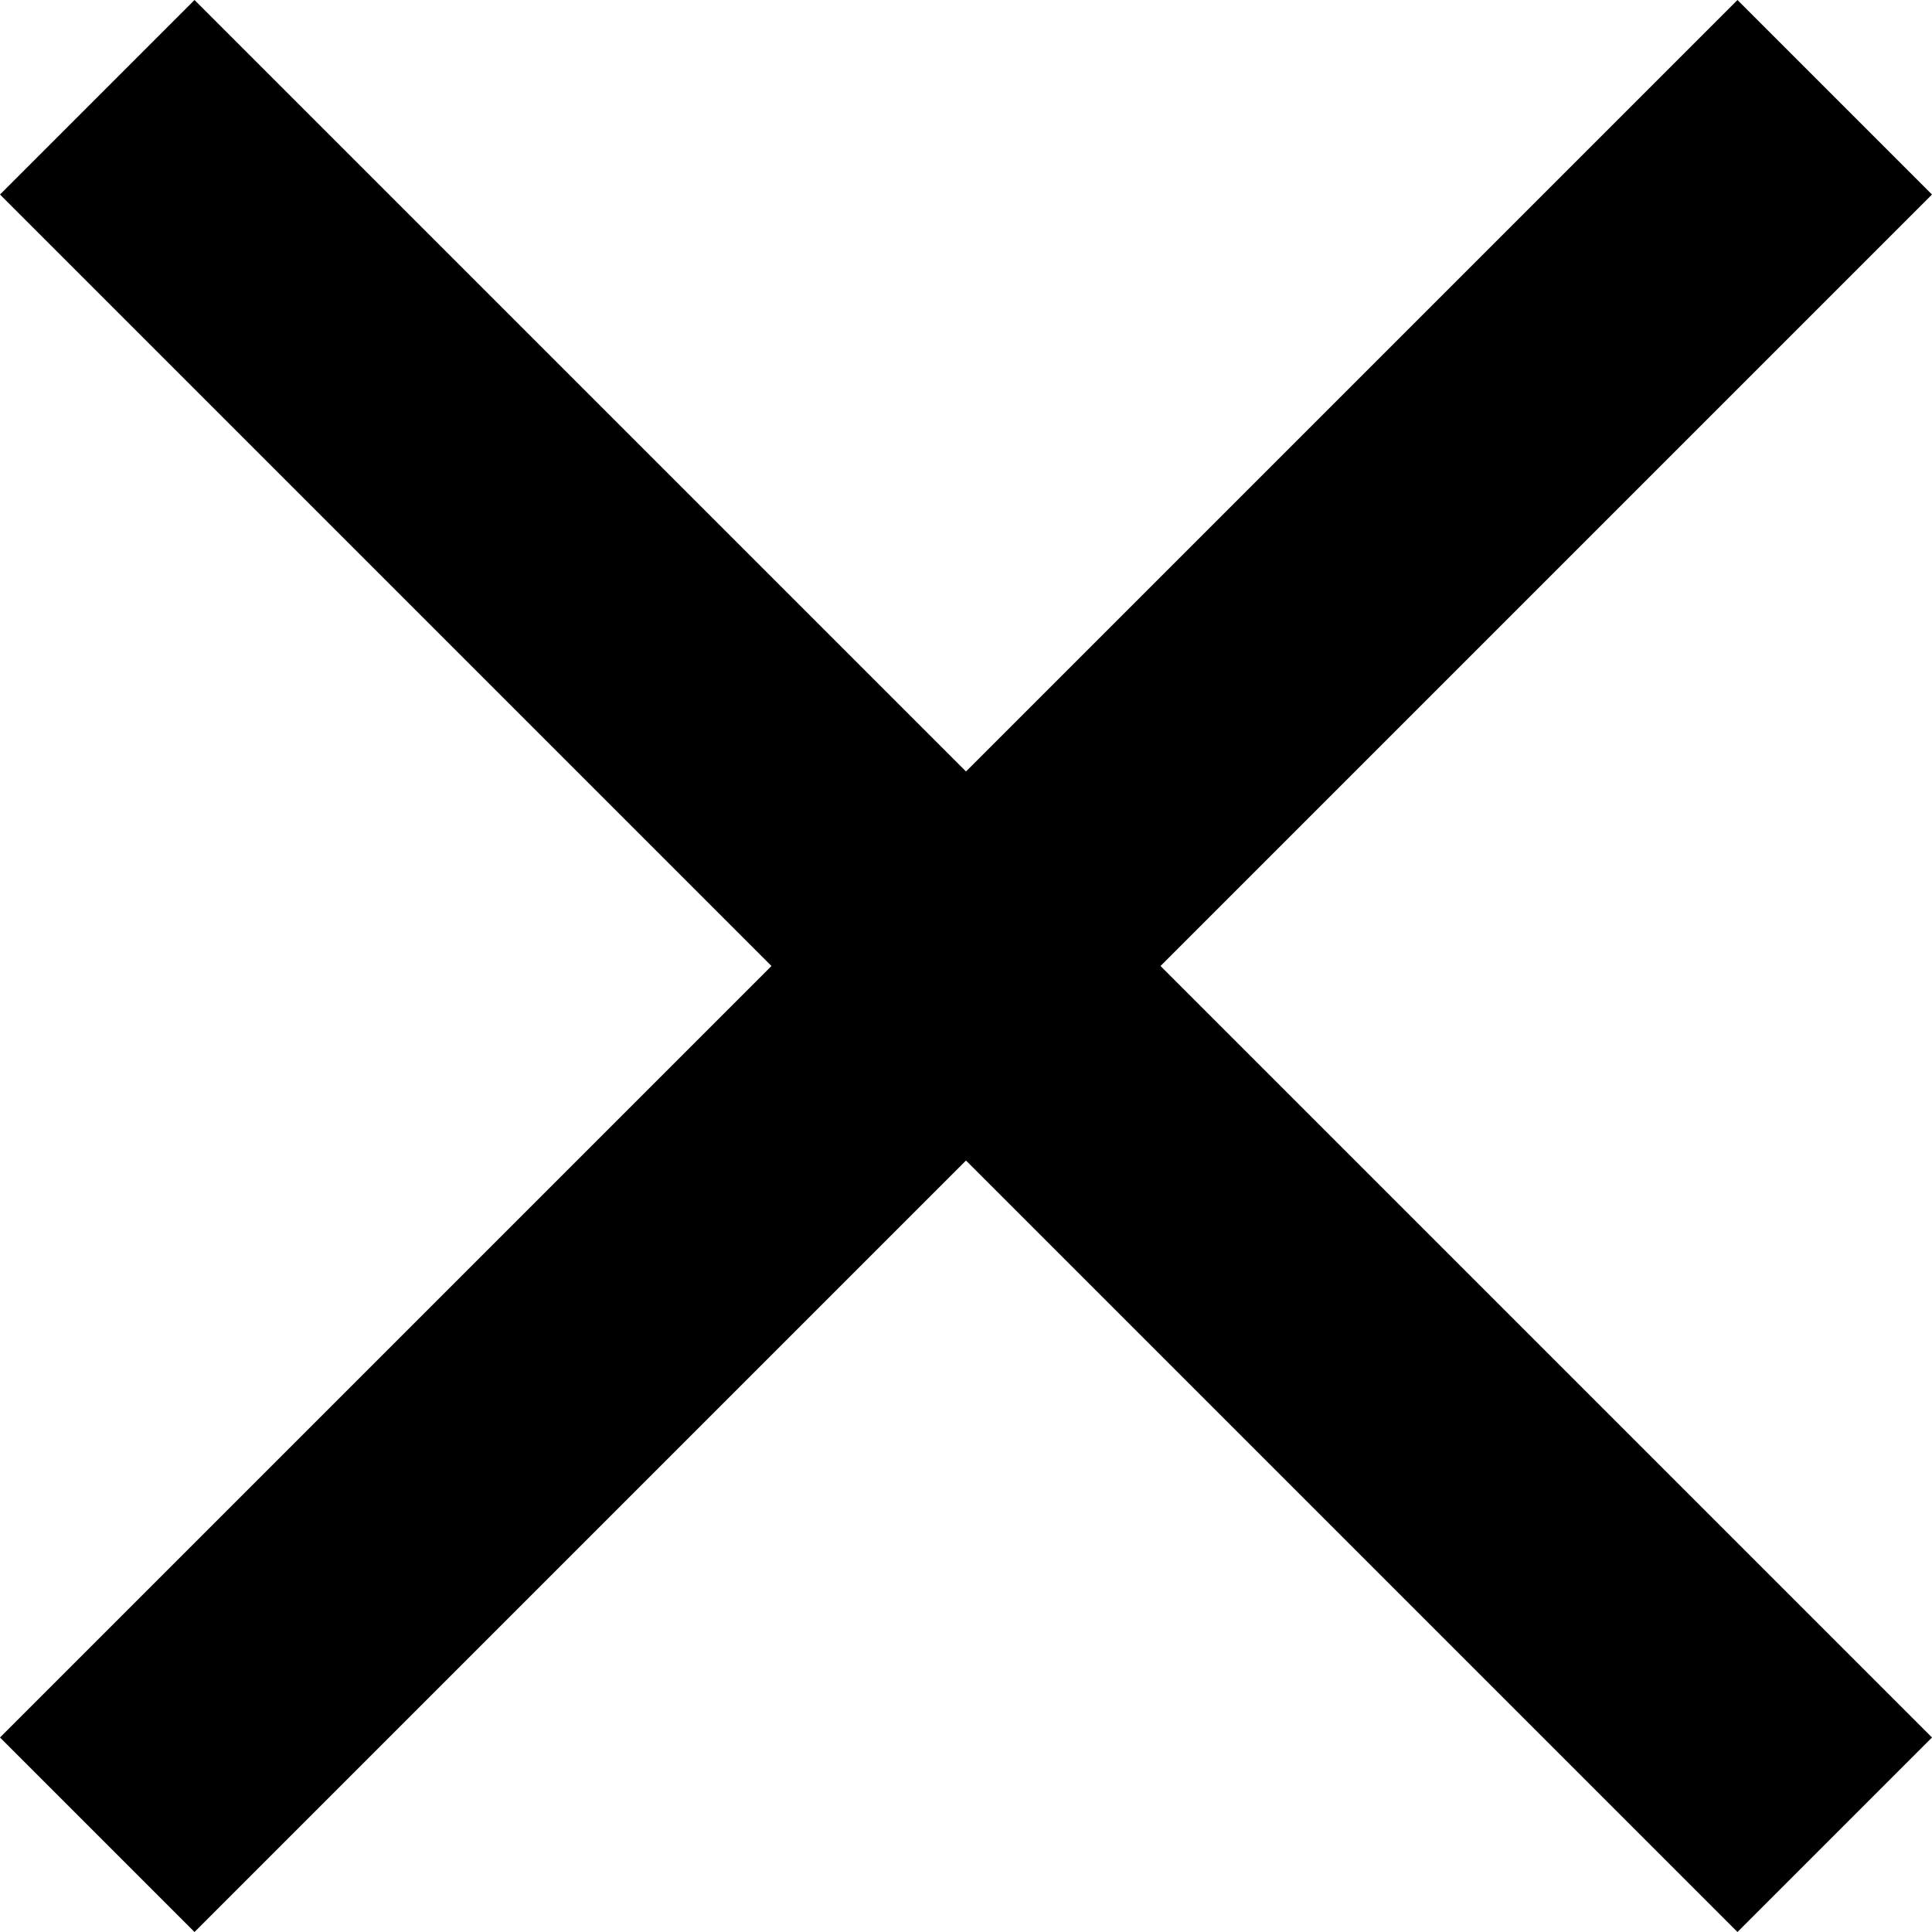
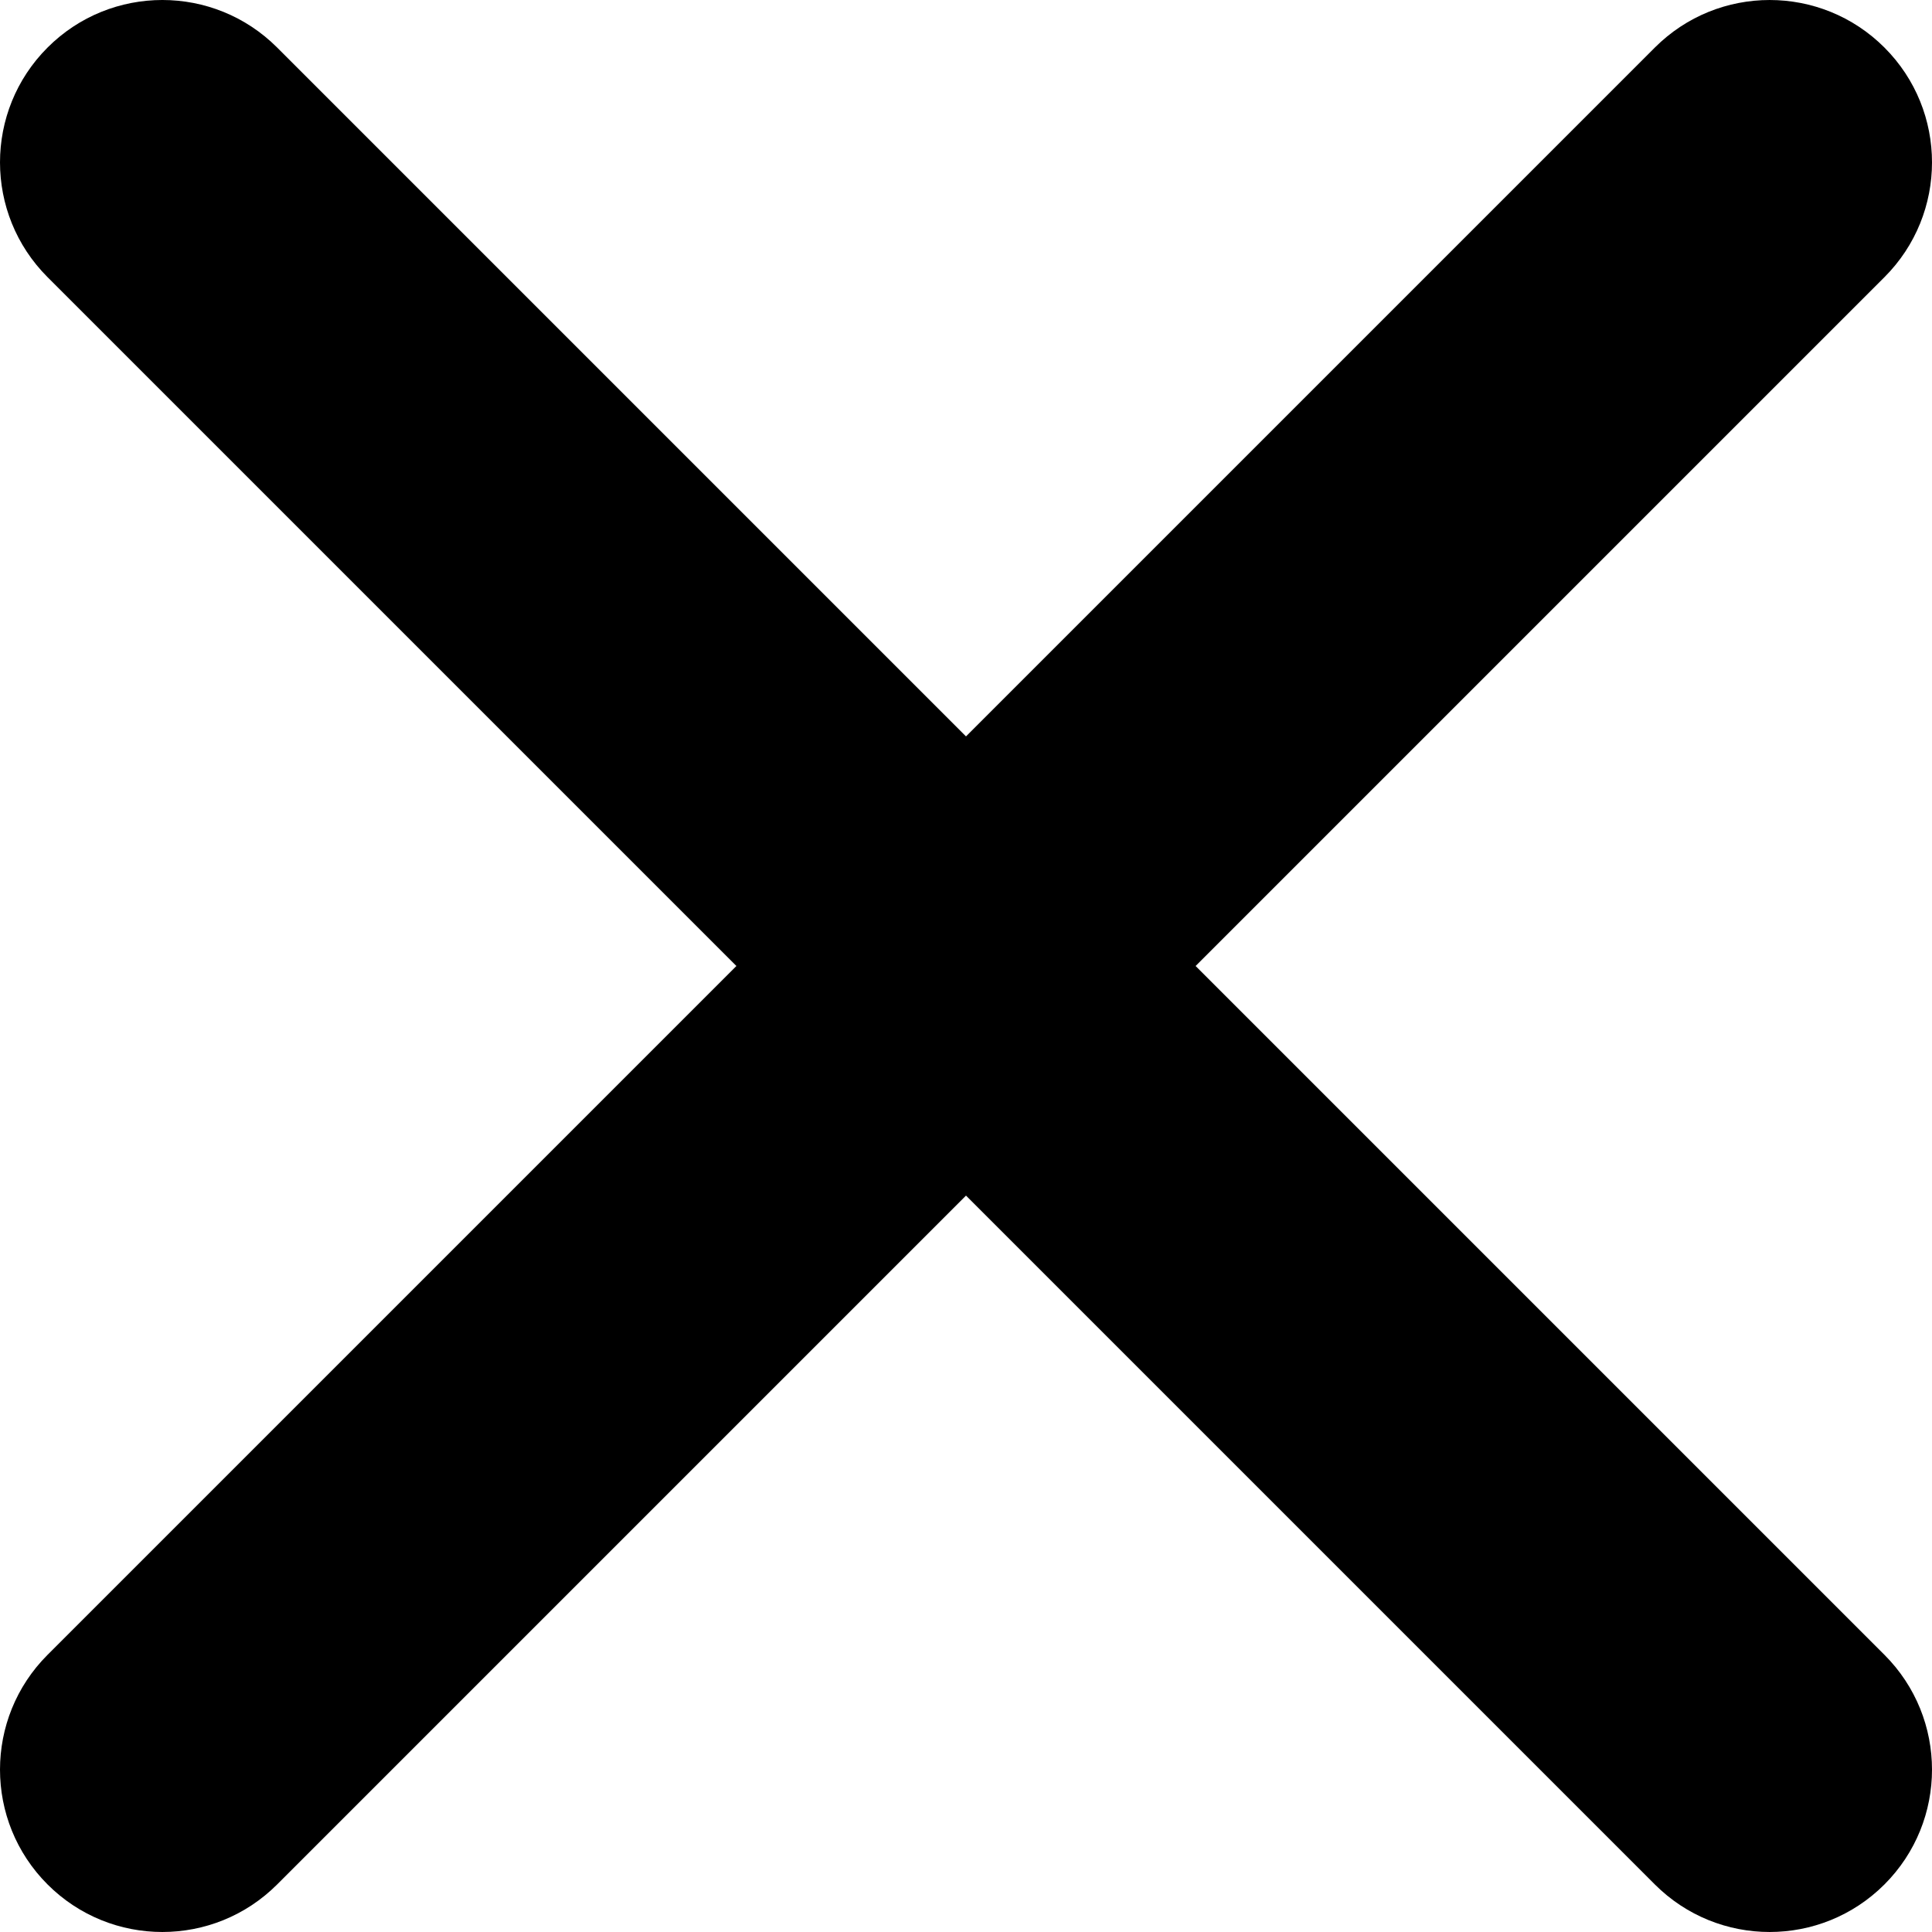
- <svg xmlns="http://www.w3.org/2000/svg" width="16" height="16" viewBox="0 0 16 16">
-   <polygon fill-rule="nonzero" transform="translate(-4 -4)" points="20 5.611 18.389 4 12 10.389 5.611 4 4 5.611 10.389 12 4 18.389 5.611 20 12 13.611 18.389 20 20 18.389 13.611 12" />
+ <svg xmlns="http://www.w3.org/2000/svg" viewBox="0 0 212.982 212.982">
+   <path d="M131.804 106.491l75.936-75.936c6.99-6.99 6.99-18.323 0-25.312-6.99-6.99-18.322-6.99-25.312 0L106.491 81.18 30.554 5.242c-6.99-6.99-18.322-6.99-25.312 0-6.989 6.99-6.989 18.323 0 25.312l75.937 75.936-75.937 75.937c-6.989 6.99-6.989 18.323 0 25.312 6.99 6.99 18.322 6.99 25.312 0l75.937-75.937 75.937 75.937c6.989 6.99 18.322 6.99 25.312 0 6.99-6.99 6.99-18.322 0-25.312l-75.936-75.936z" fill-rule="evenodd" clip-rule="evenodd" />
</svg>
